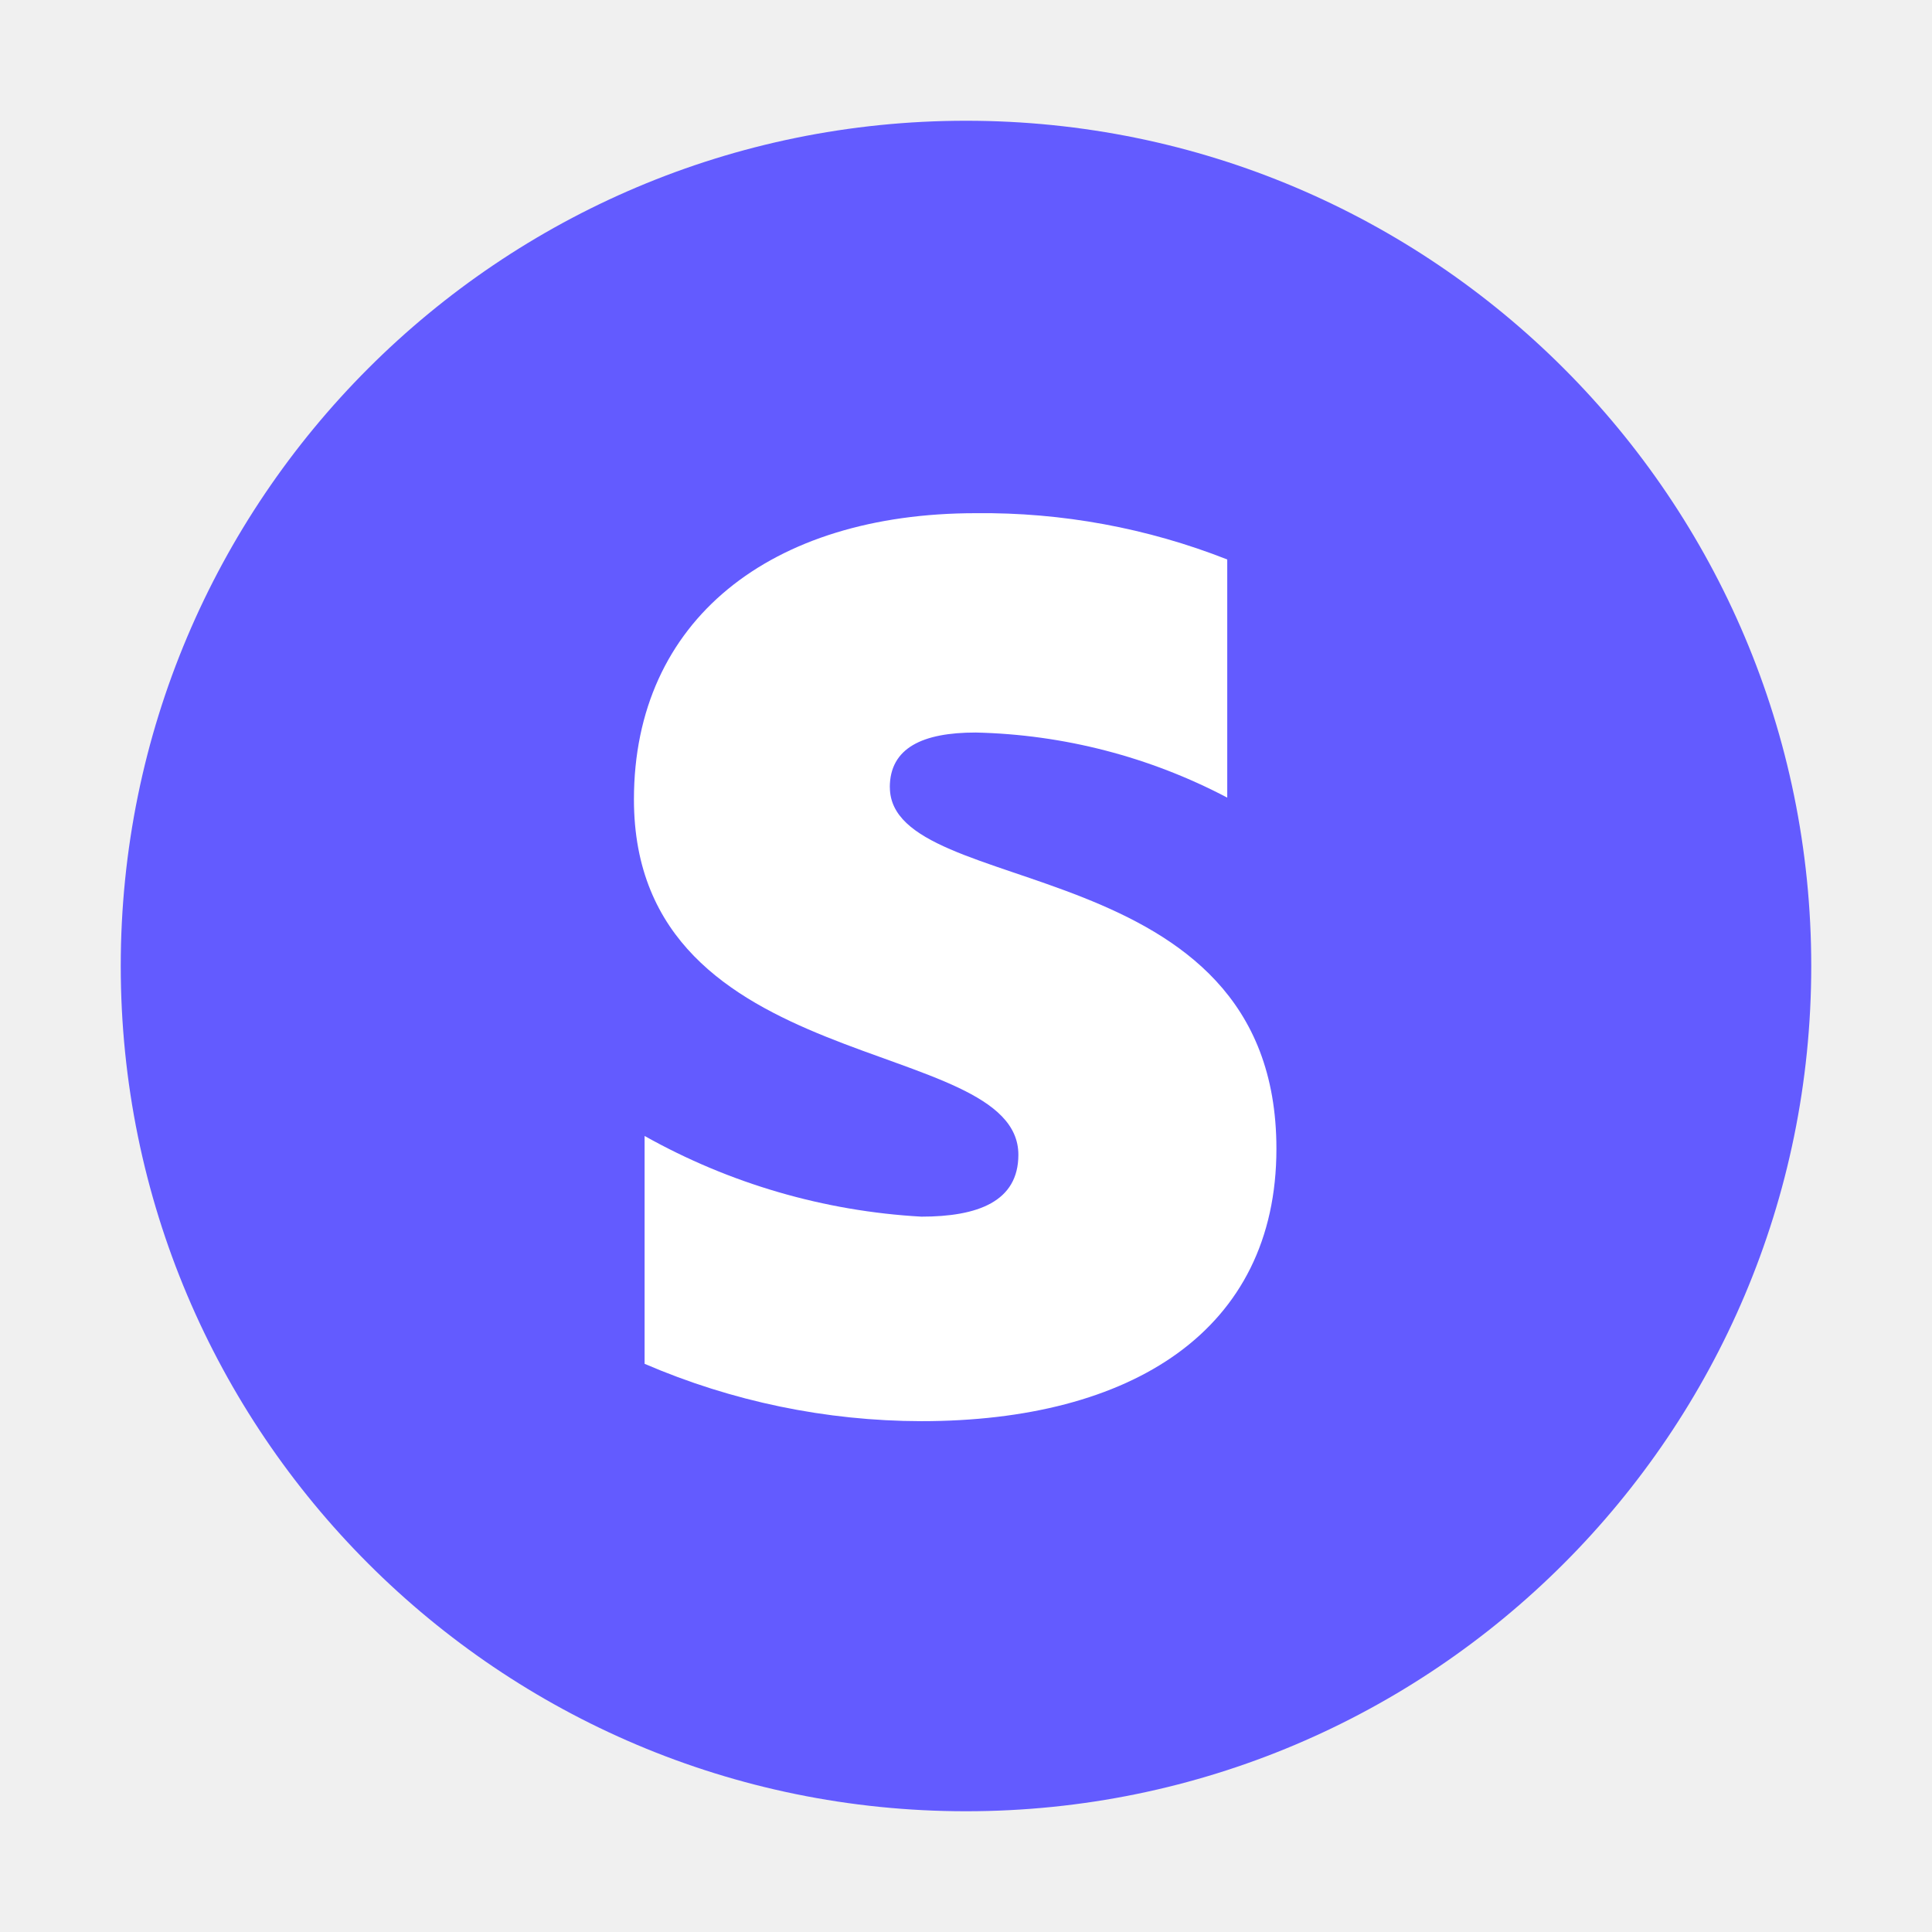
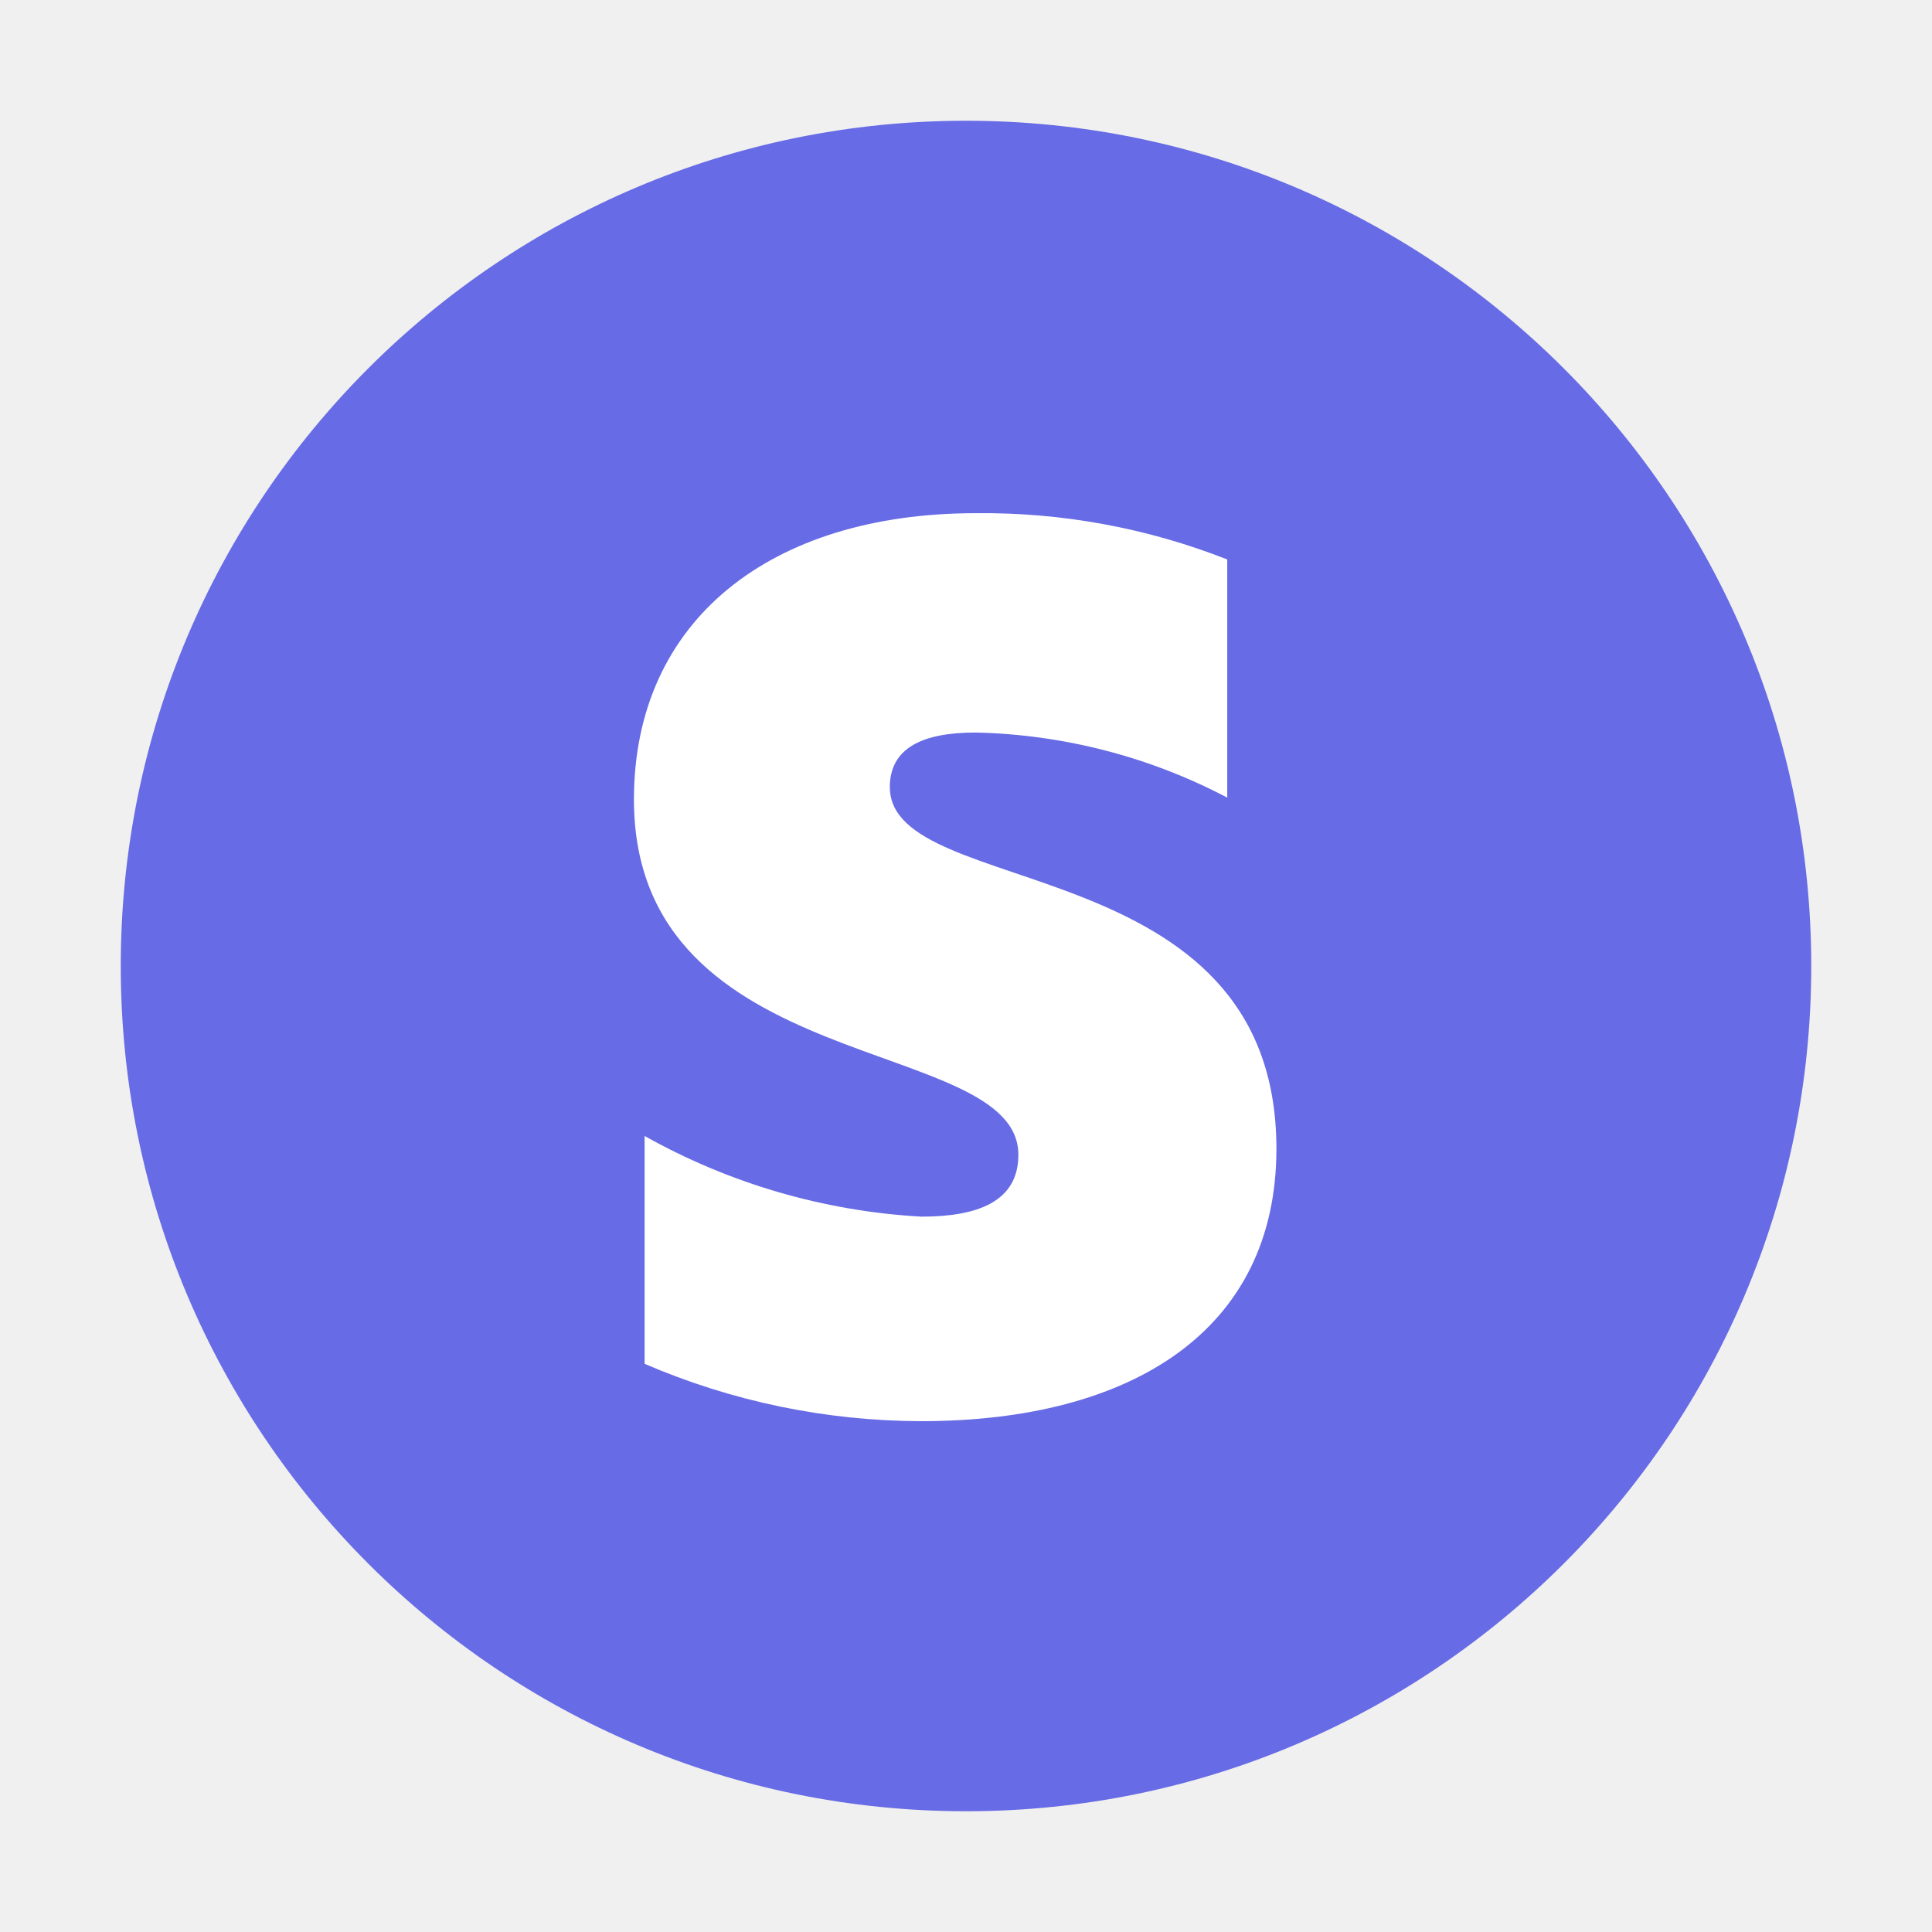
<svg xmlns="http://www.w3.org/2000/svg" t="1775563184449" class="icon" viewBox="0 0 1024 1024" version="1.1" p-id="3692" width="200" height="200">
-   <path d="M512 512m-448 0a448 448 0 1 0 896 0 448 448 0 1 0-896 0Z" fill="#635bff" p-id="3693" />
+   <path d="M512 512m-448 0a448 448 0 1 0 896 0 448 448 0 1 0-896 0Z" fill="#676BE5" p-id="3693" />
  <path d="M471.616 417.296c0-20.96 17.488-29.04 45.488-29.04a300.8 300.8 0 0 1 133.36 34.496v-126.224a353.6 353.6 0 0 0-133.264-24.528c-108.8 0-181.2 56.768-181.2 151.696 0 148.4 203.76 124.336 203.76 188.352 0 24.816-21.52 32.8-51.408 32.8a338.368 338.368 0 0 1-146.704-42.768v120.768a372.272 372.272 0 0 0 146.624 30.4c111.472 0 188.256-48 188.256-144.368 0-160-204.88-131.296-204.88-191.632" fill="#FFFFFF" p-id="3694" />
</svg>
